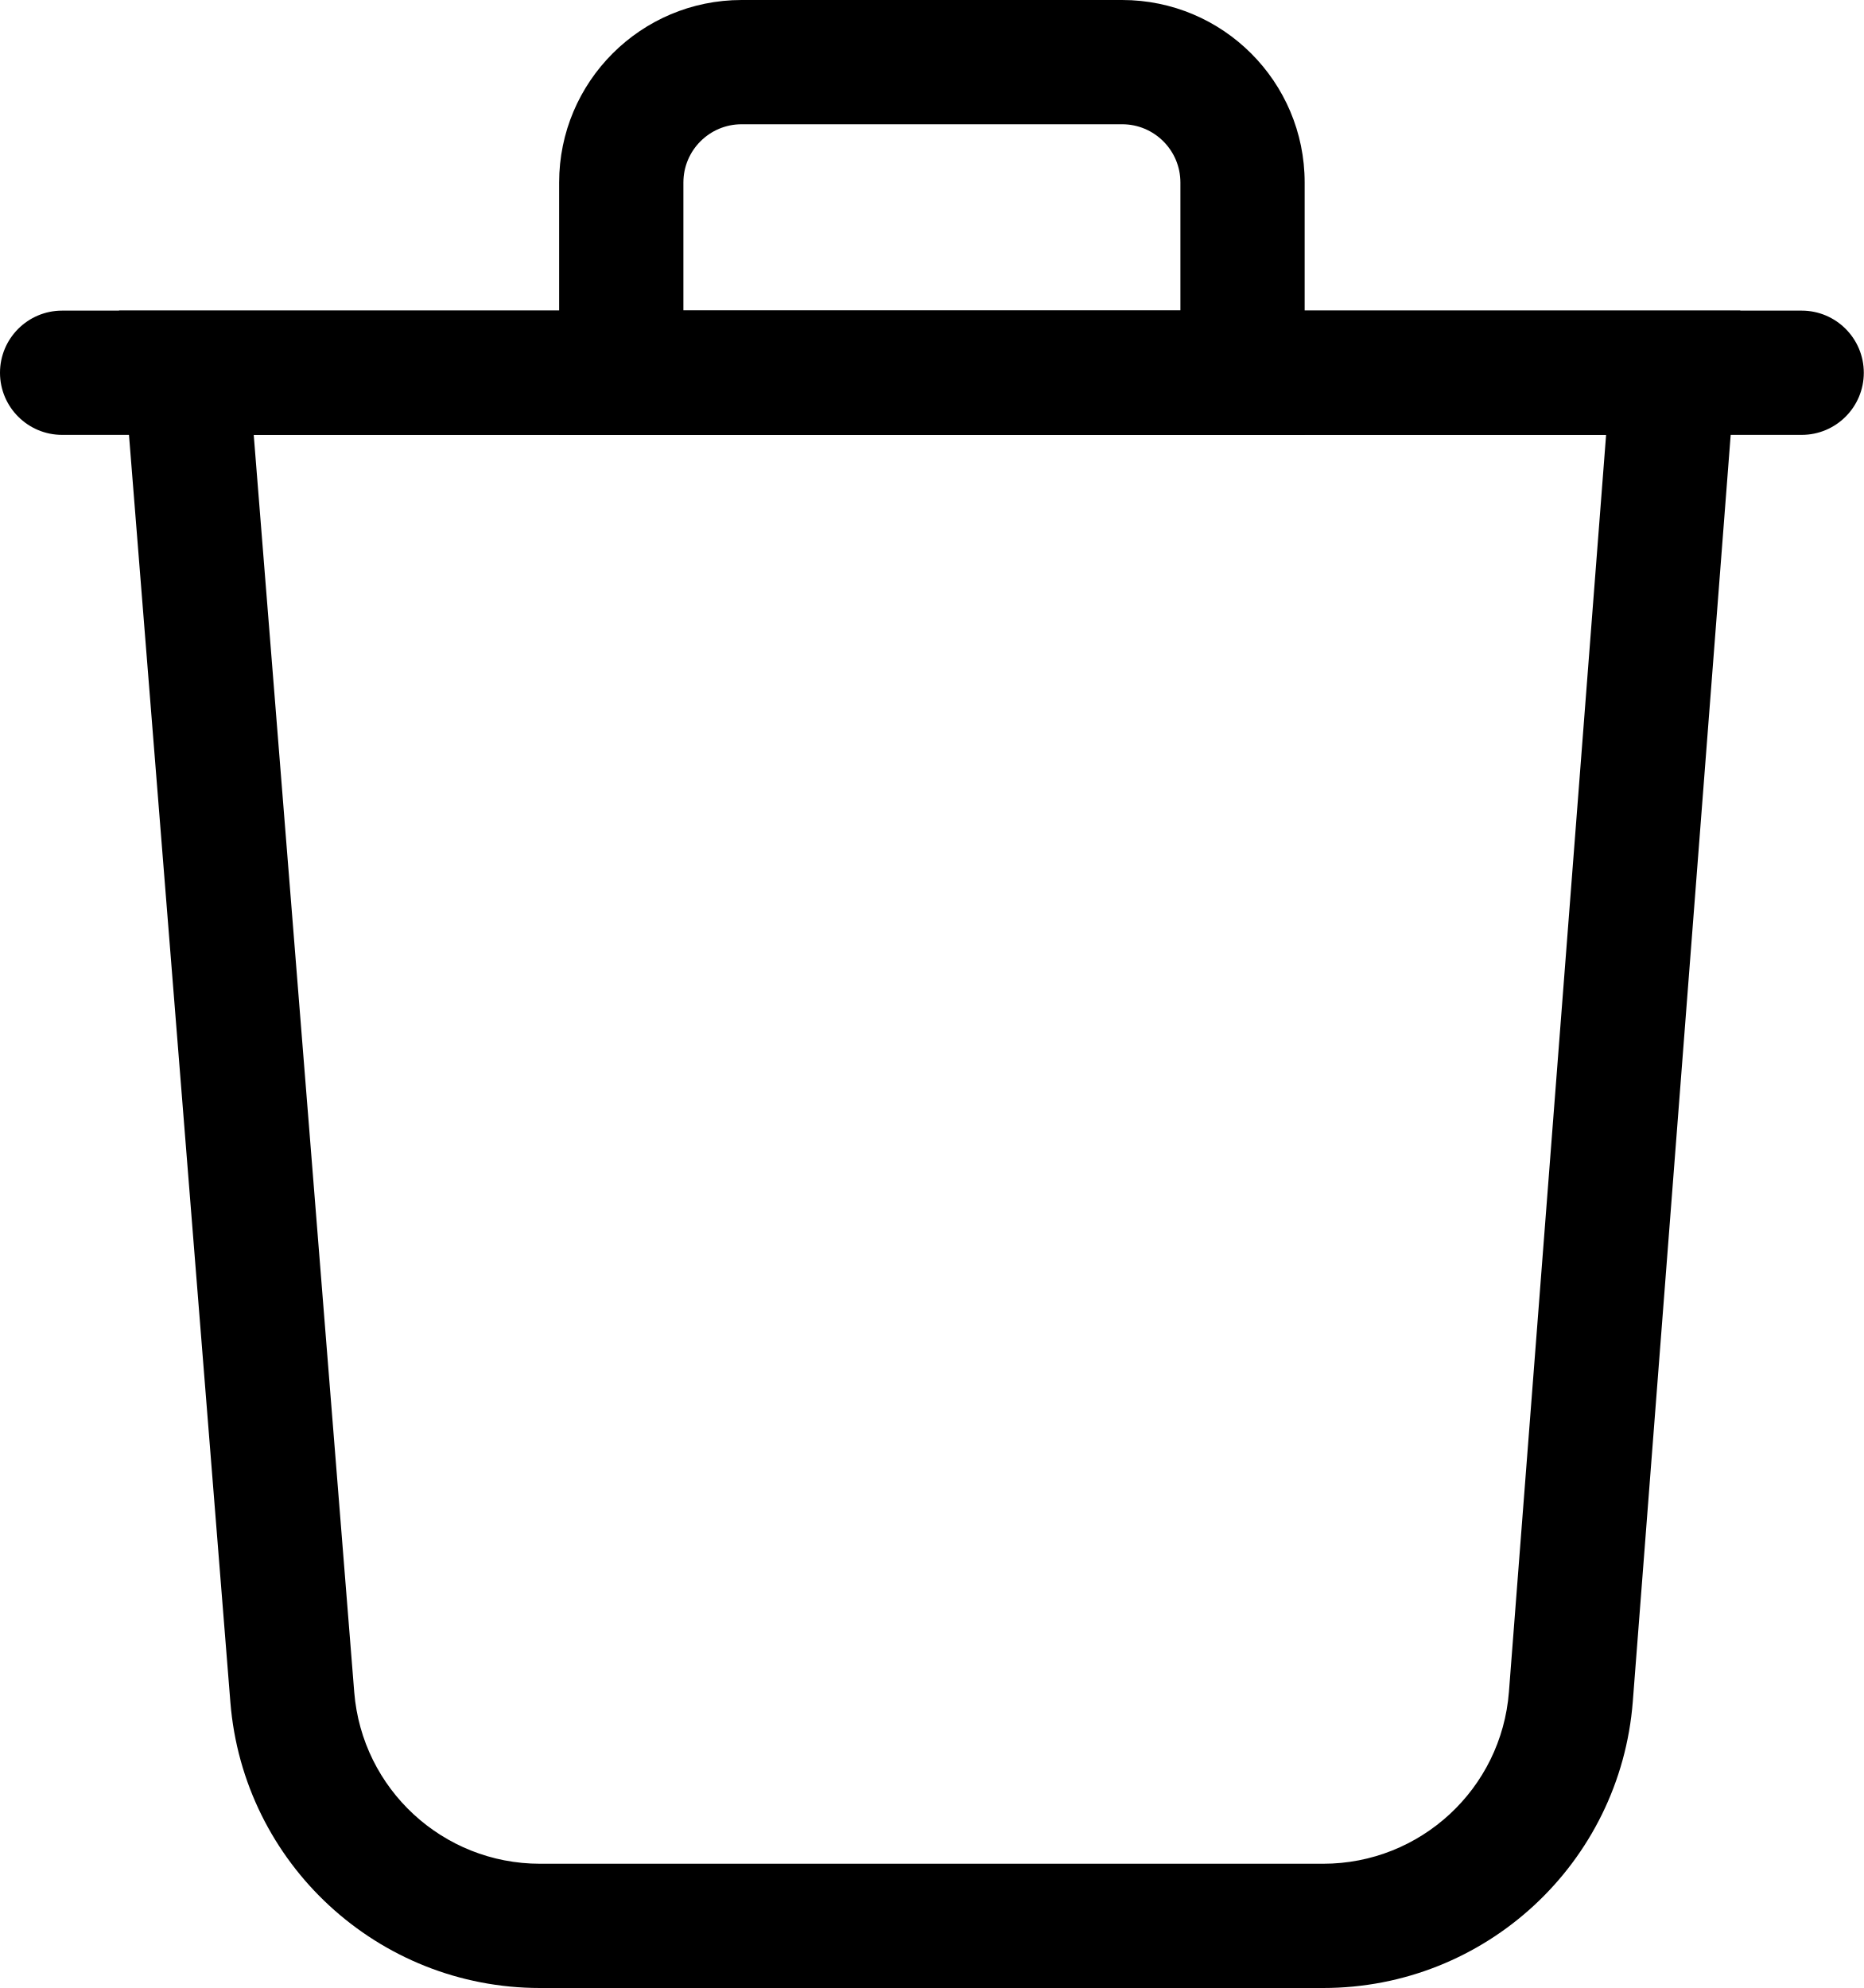
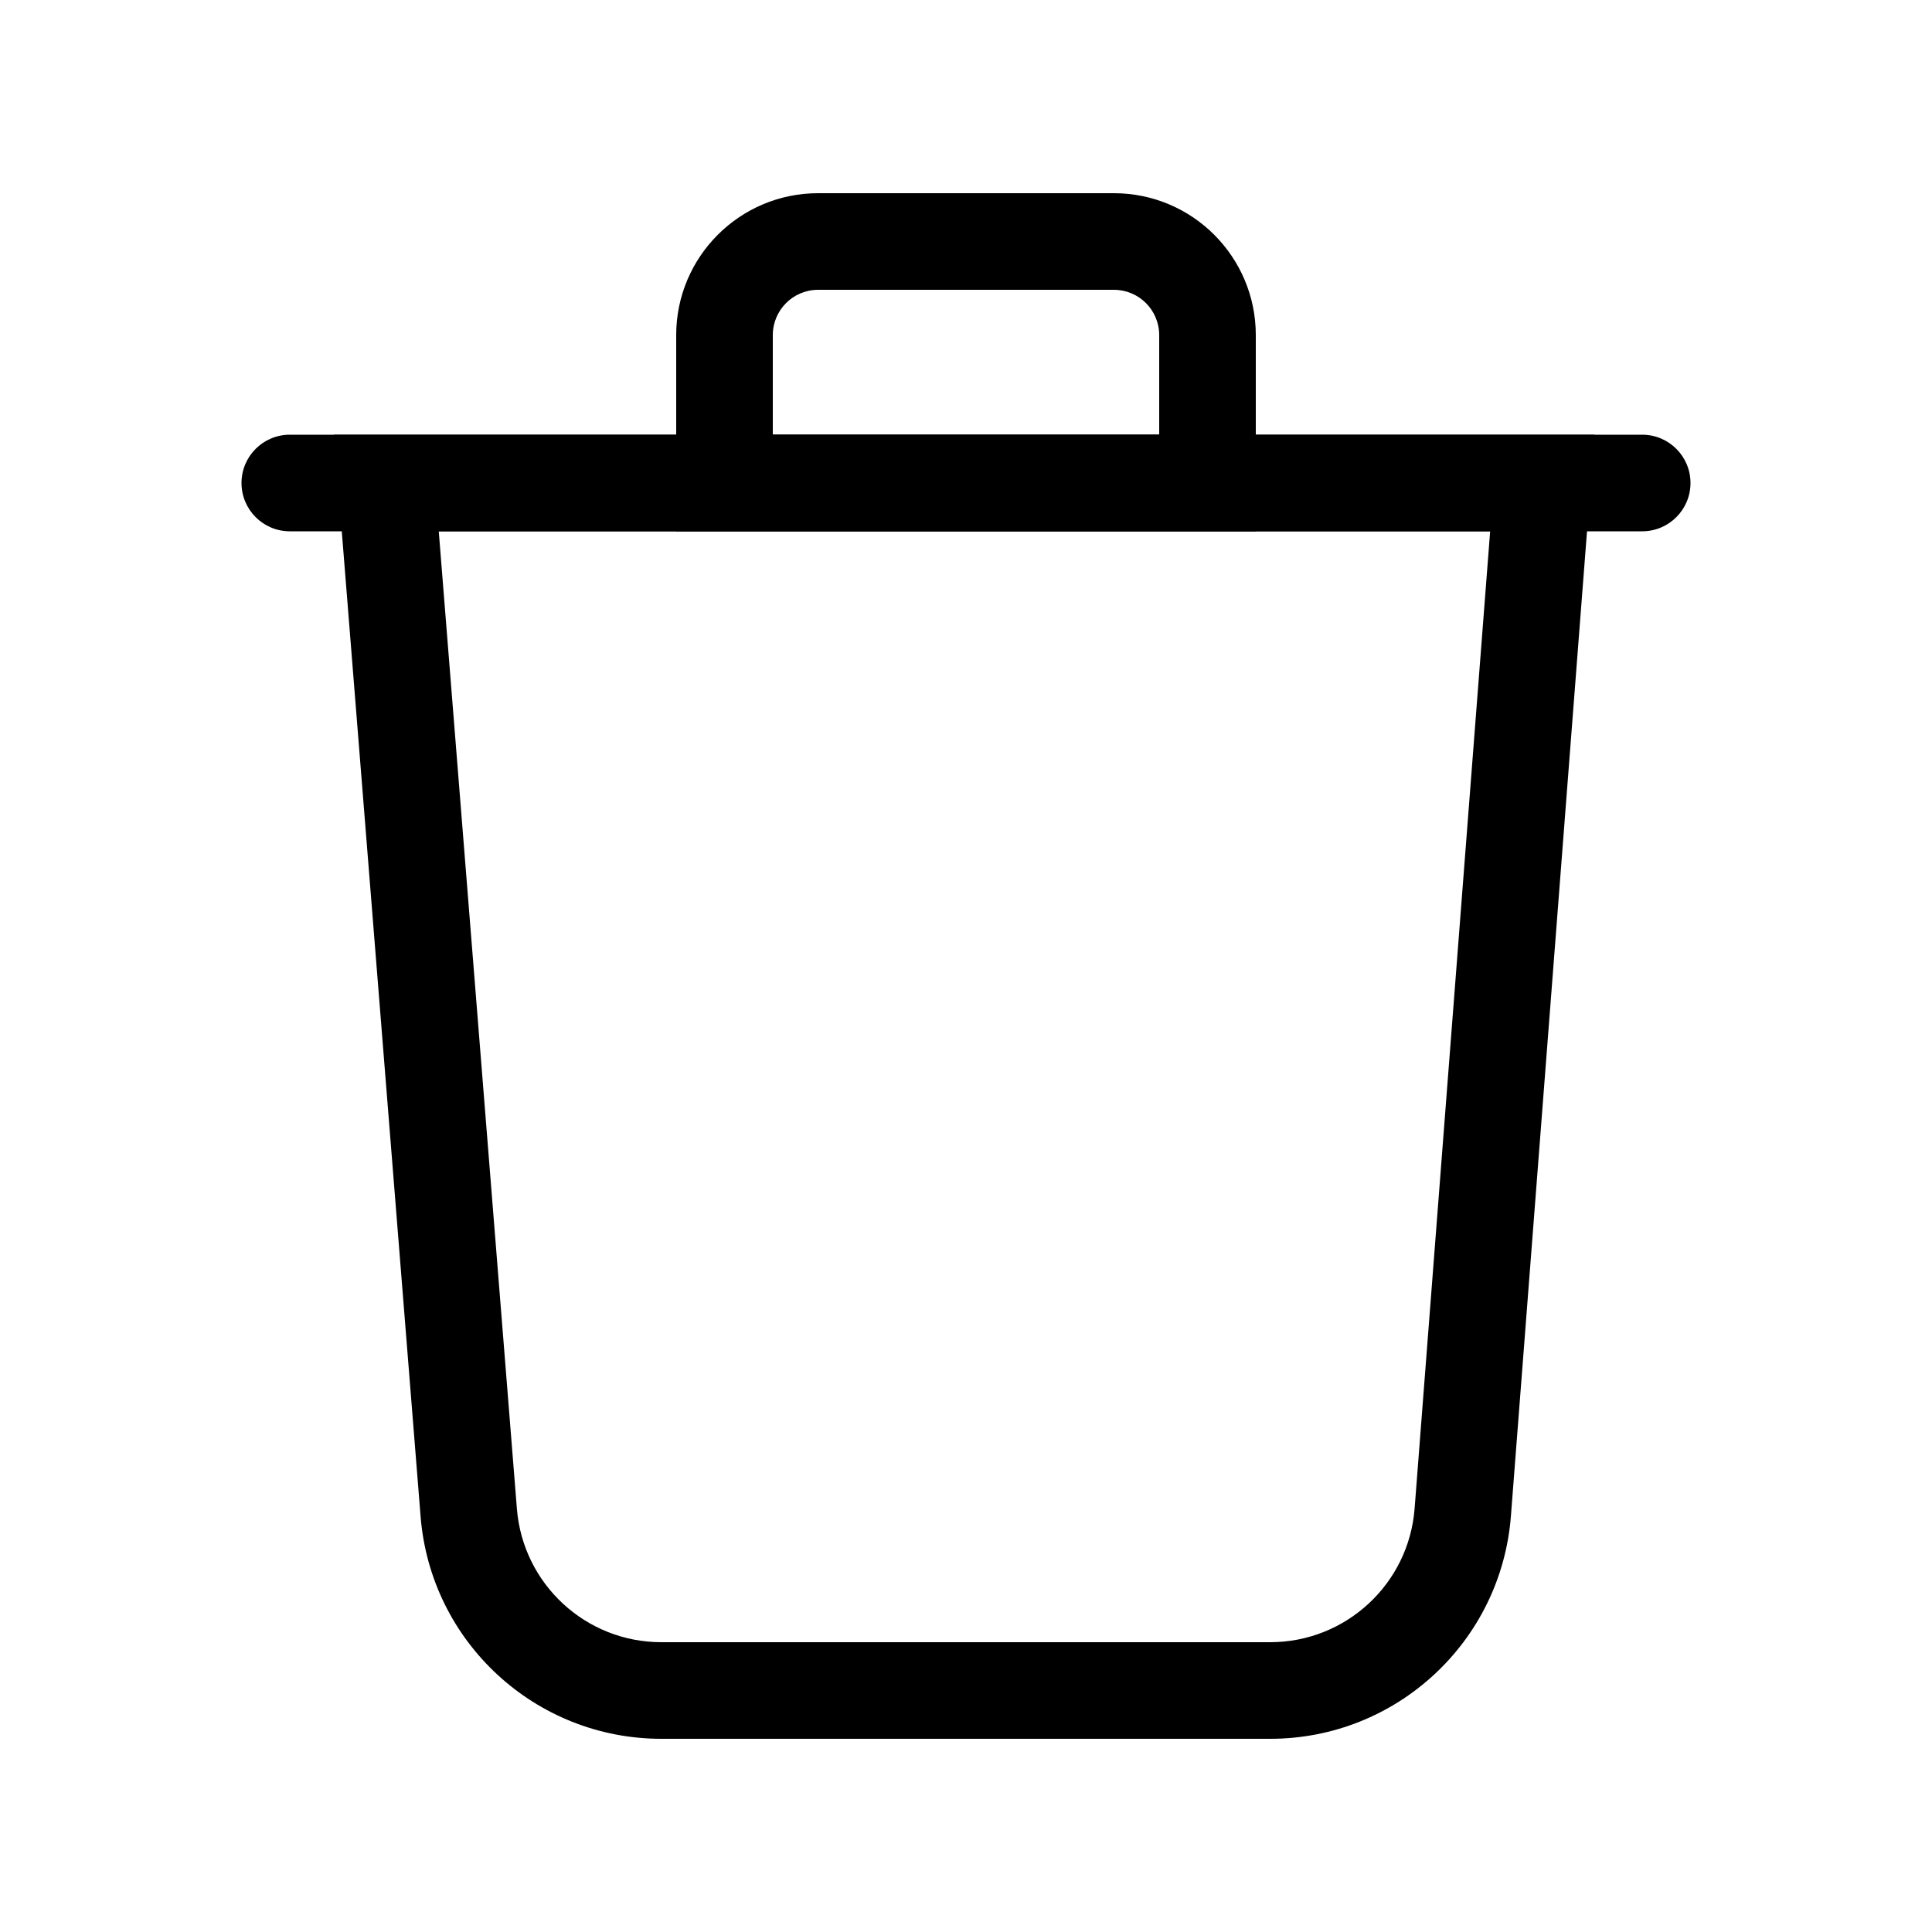
- <svg xmlns="http://www.w3.org/2000/svg" width="15" height="16" viewBox="0 0 15 16" fill="none">
-   <path fill-rule="evenodd" clip-rule="evenodd" d="M0 3C0 2.724 0.224 2.5 0.5 2.5H14.5C14.776 2.5 15 2.724 15 3C15 3.276 14.776 3.5 14.5 3.5H0.5C0.224 3.5 0 3.276 0 3Z" fill="black" />
-   <path fill-rule="evenodd" clip-rule="evenodd" d="M0.958 2.5H14.006L13.141 13.693C13.04 14.995 11.955 16 10.649 16H4.346C3.043 16 1.958 14.999 1.854 13.699L0.958 2.5ZM2.042 3.5L2.851 13.62C2.914 14.399 3.564 15 4.346 15H10.649C11.432 15 12.084 14.397 12.144 13.616L12.926 3.5H2.042Z" fill="black" />
-   <path fill-rule="evenodd" clip-rule="evenodd" d="M10.5 3.5H4.5V1.469C4.5 0.658 5.158 0 5.969 0H9.031C9.842 0 10.5 0.658 10.5 1.469V3.5ZM5.969 1C5.71 1 5.5 1.21 5.5 1.469V2.5H9.5V1.469C9.5 1.21 9.29 1 9.031 1H5.969Z" fill="black" />
+ <svg xmlns="http://www.w3.org/2000/svg" width="20" height="20" viewBox="0 0 20 20">
+   <path fill-rule="evenodd" clip-rule="evenodd" d="M2.5 5C2.5 4.724 2.724 4.5 3 4.5H17C17.276 4.5 17.5 4.724 17.5 5C17.5 5.276 17.276 5.5 17 5.5H3C2.724 5.5 2.5 5.276 2.5 5Z" />
+   <path fill-rule="evenodd" clip-rule="evenodd" d="M3.458 4.5H16.506L15.641 15.693C15.54 16.995 14.455 18 13.149 18H6.846C5.543 18 4.458 16.999 4.354 15.699L3.458 4.5ZM4.542 5.5L5.351 15.62C5.414 16.399 6.064 17 6.846 17H13.149C13.932 17 14.584 16.397 14.644 15.616L15.426 5.5H4.542Z" />
+   <path fill-rule="evenodd" clip-rule="evenodd" d="M13 5.5H7V3.469C7 2.658 7.658 2 8.469 2H11.531C12.342 2 13 2.658 13 3.469V5.5ZM8.469 3C8.21 3 8 3.21 8 3.469V4.5H12V3.469C12 3.21 11.79 3 11.531 3H8.469Z" />
</svg>
